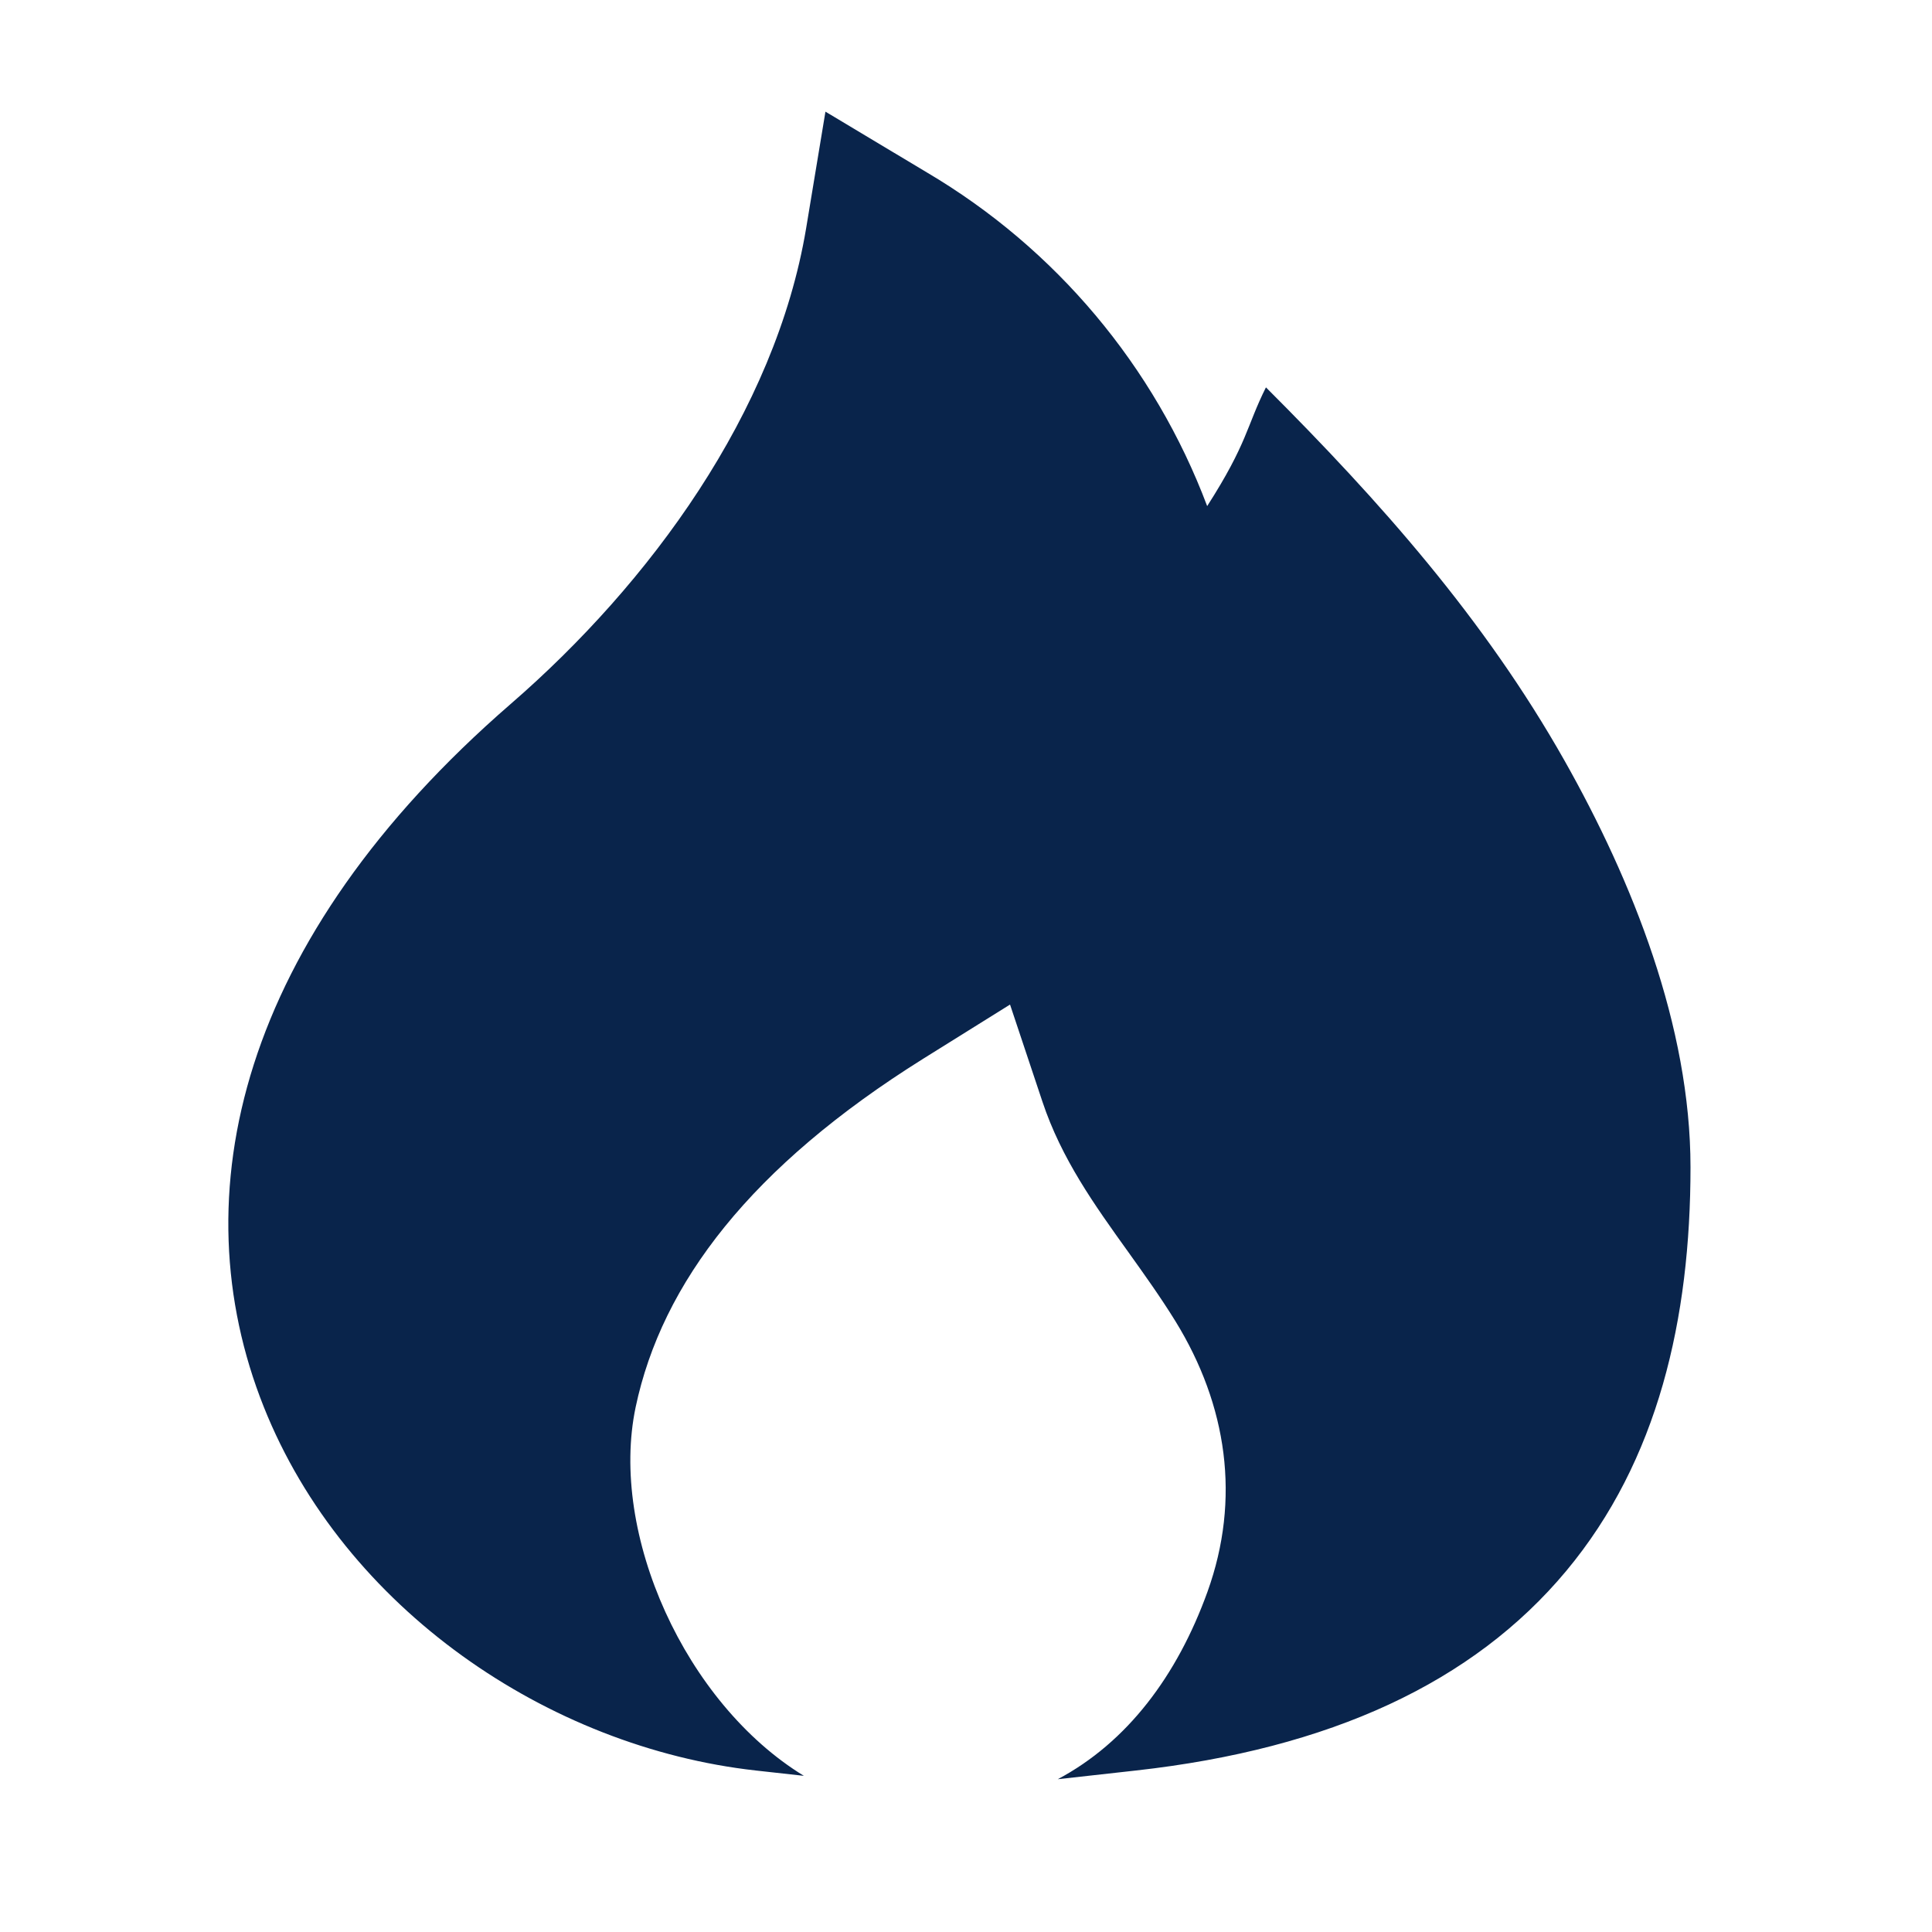
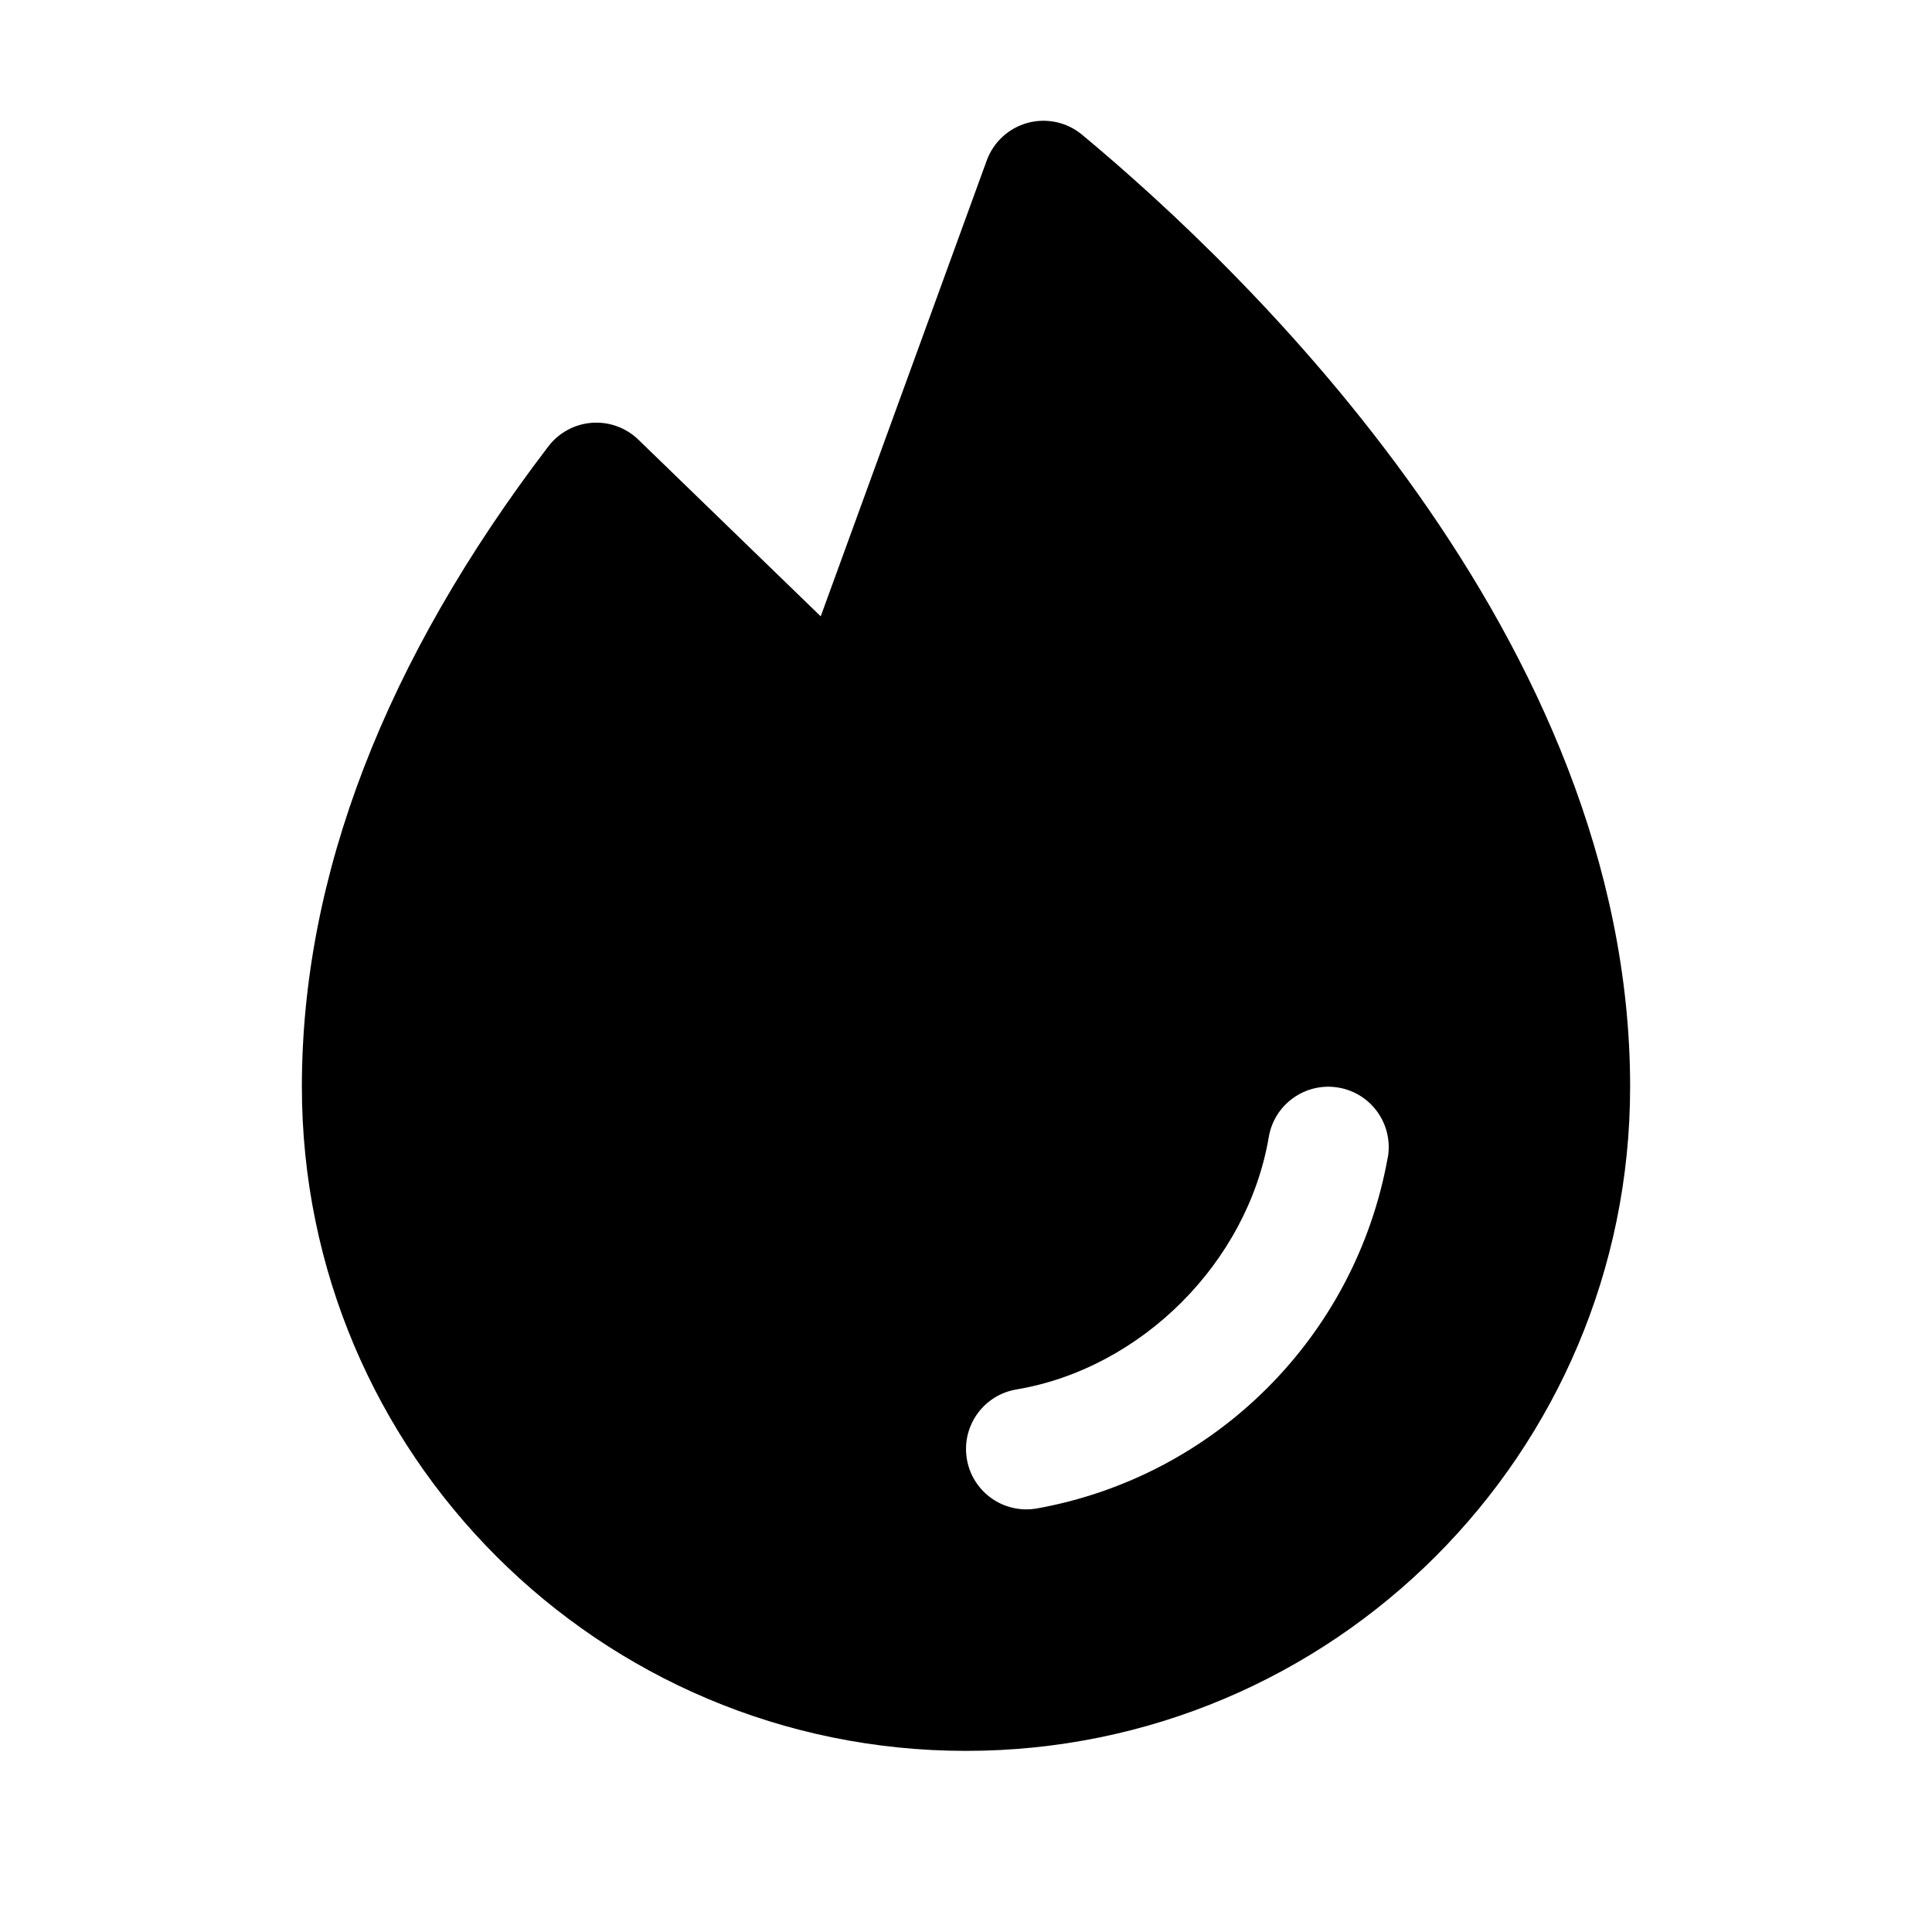
- <svg xmlns="http://www.w3.org/2000/svg" width="24" height="24">
-   <g fill="none">
-     <path d="M24 0v24H0V0zM12.593 23.258l-.011.002-.071.035-.02.004-.014-.004-.071-.035c-.01-.004-.019-.001-.024.005l-.004.01-.017.428.005.02.01.013.104.074.015.004.012-.004.104-.074.012-.016.004-.017-.017-.427c-.002-.01-.009-.017-.017-.018m.265-.113-.013.002-.185.093-.01.01-.003.011.018.43.005.012.008.007.201.093c.012.004.023 0 .029-.008l.004-.014-.034-.614c-.003-.012-.01-.02-.02-.022m-.715.002a.023.023 0 0 0-.027.006l-.006.014-.034.614c0 .012.007.02.017.024l.015-.002.201-.093.01-.008.004-.011.017-.43-.003-.012-.01-.01z" />
-     <path fill="#09244B" d="m11.514 2.142-1.26-.755-.24 1.449C9.632 5.124 8.069 7.25 6.345 8.744 2.97 11.67 2.231 14.85 3.276 17.475c1 2.512 3.538 4.232 6.114 4.519l.596.066c-1.474-.901-2.42-3.006-2.09-4.579.326-1.546 1.438-2.994 3.574-4.33l1.077-.672.402 1.205c.237.712.647 1.284 1.064 1.865.2.28.403.563.589.864.643 1.045.813 2.207.398 3.36-.378 1.048-1.001 1.872-1.86 2.329l.97-.108c2.418-.269 4.193-1.096 5.346-2.479C20.599 18.144 21 16.379 21 14.5c0-1.75-.719-3.554-1.567-5.055-.994-1.758-2.291-3.218-3.707-4.633-.245.49-.226.688-.73 1.475a8.146 8.146 0 0 0-3.482-4.145" />
-   </g>
+ <svg xmlns="http://www.w3.org/2000/svg" viewBox="0 0 256 256" fill="currentColor">
+   <path d="M143.38,17.85a8,8,0,0,0-12.63,3.41l-22,60.41L84.59,58.26a8,8,0,0,0-11.93.89C51,87.53,40,116.08,40,144a88,88,0,0,0,176,0C216,84.55,165.21,36,143.38,17.85Zm40.51,135.49a57.6,57.6,0,0,1-46.56,46.55A7.65,7.65,0,0,1,136,200a8,8,0,0,1-1.32-15.89c16.57-2.79,30.63-16.85,33.44-33.45a8,8,0,0,1,15.78,2.68Z" />
</svg>
